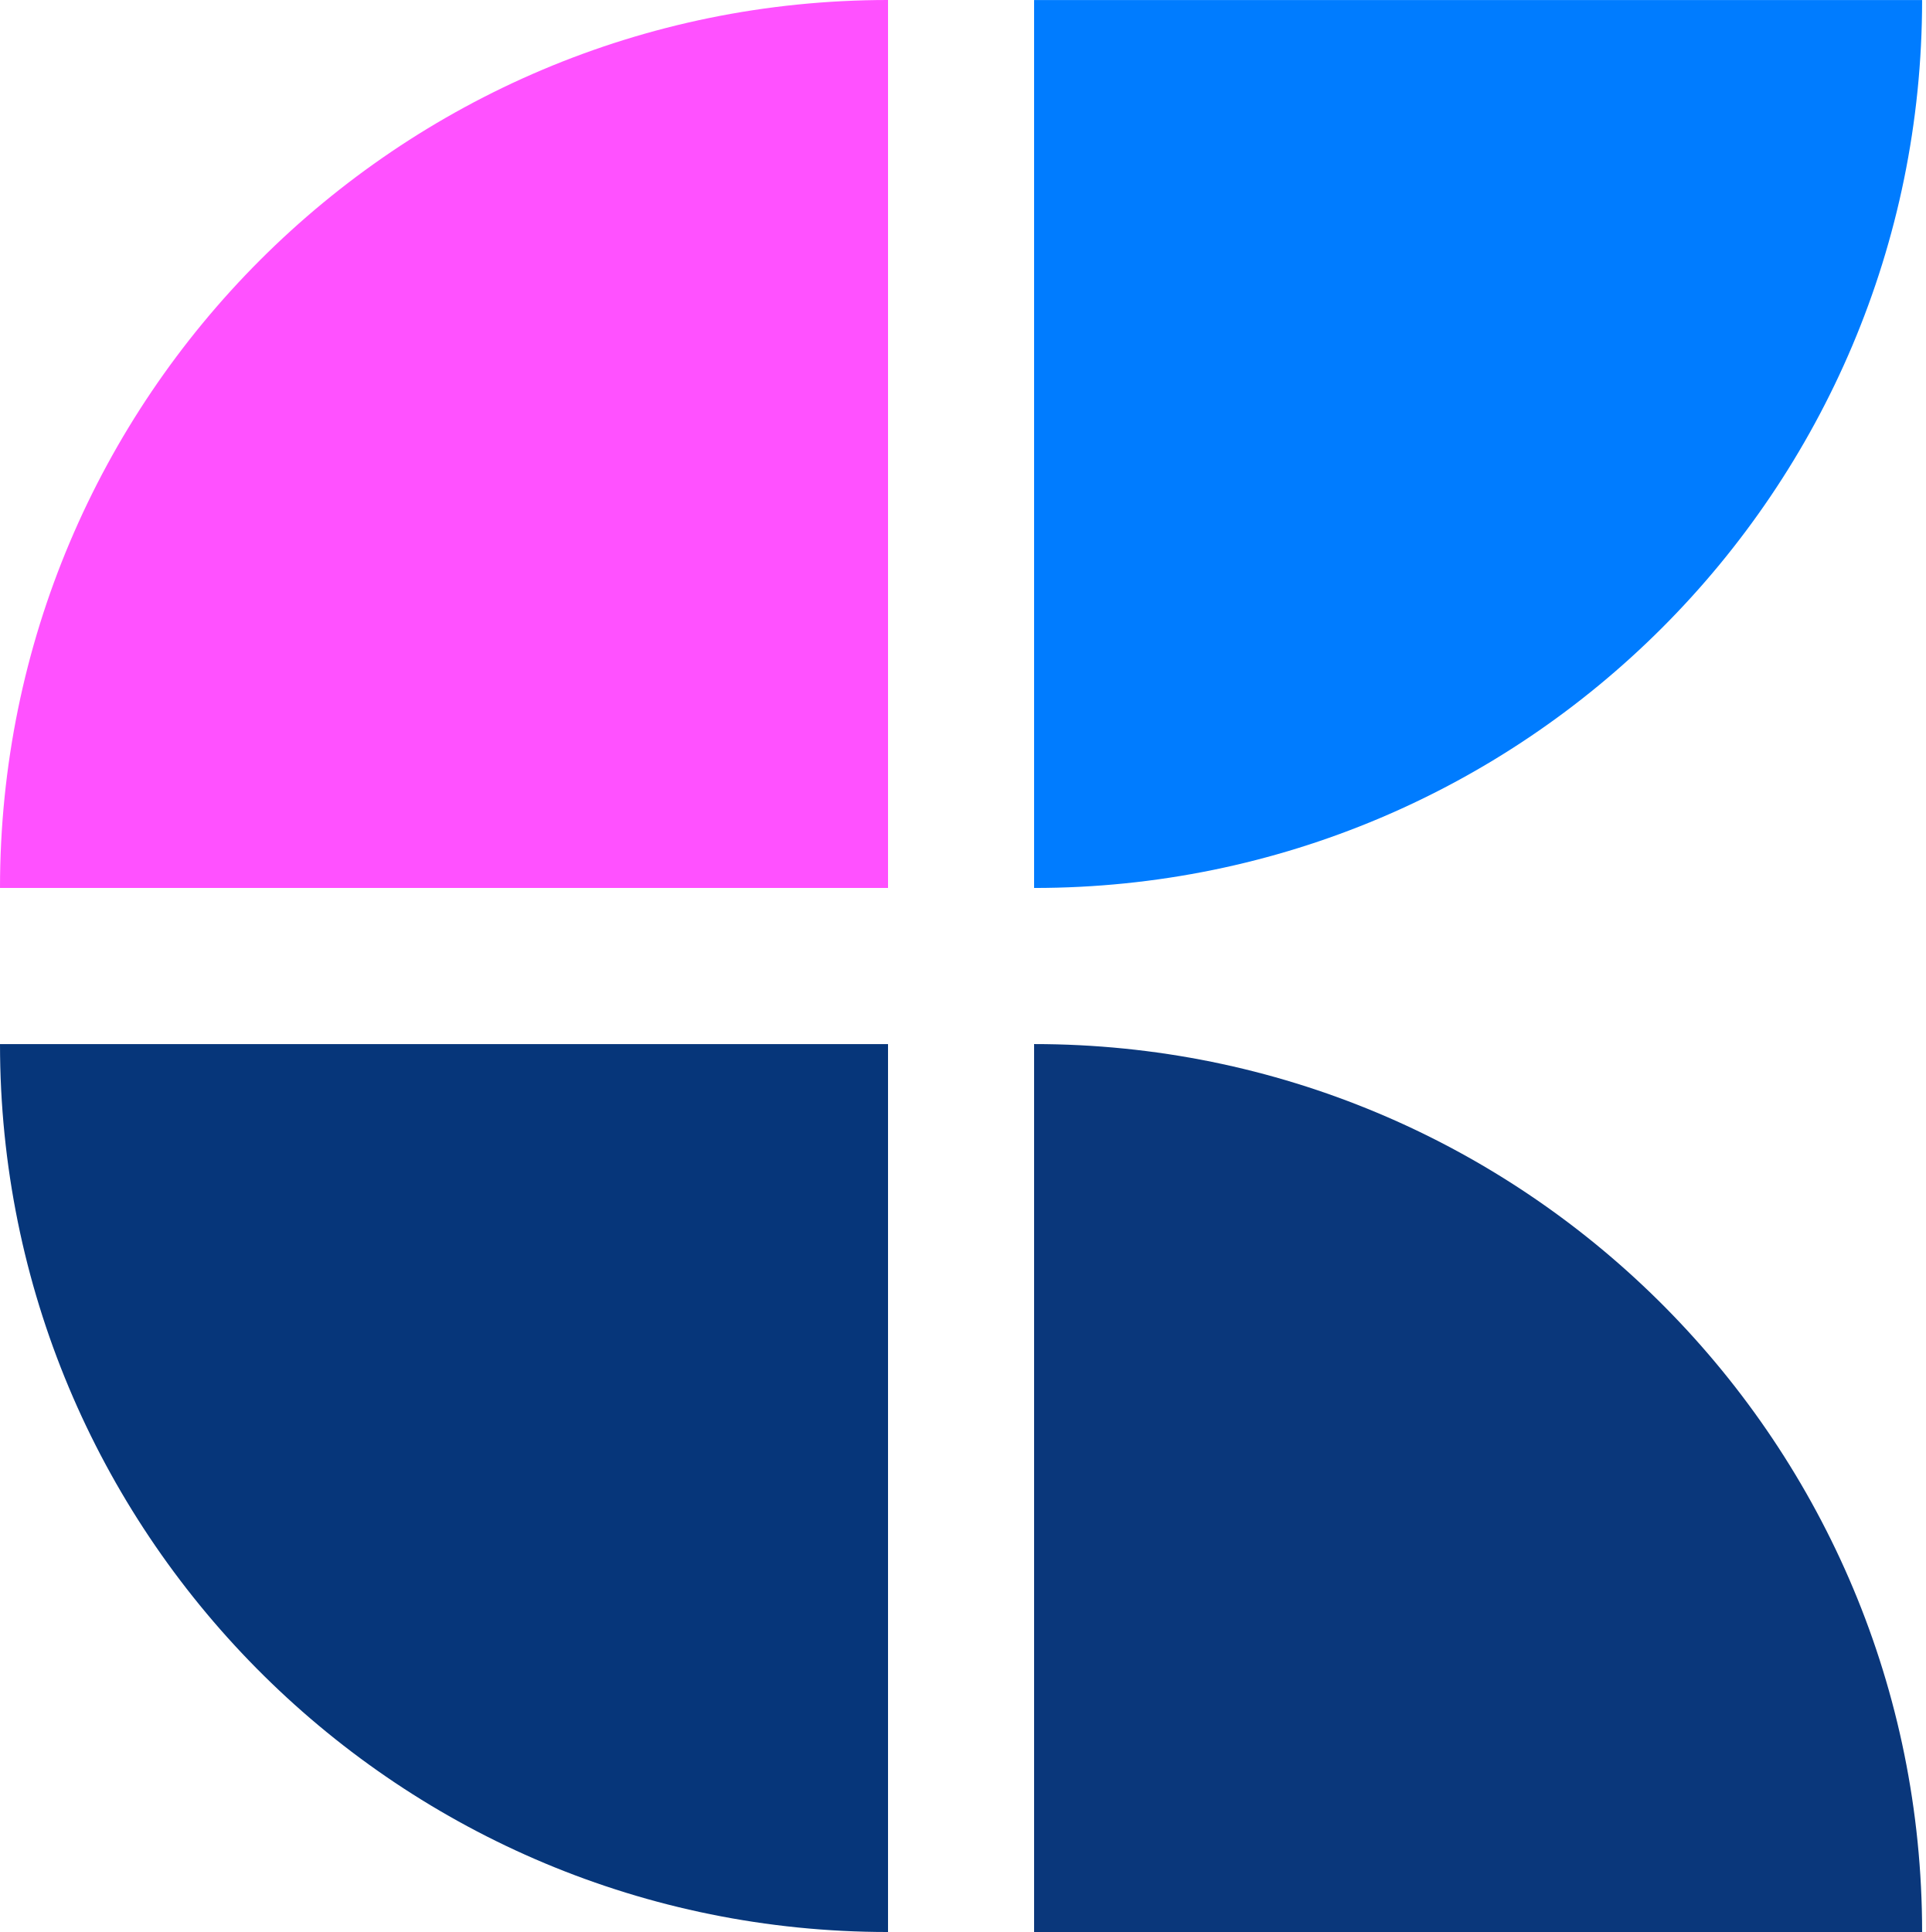
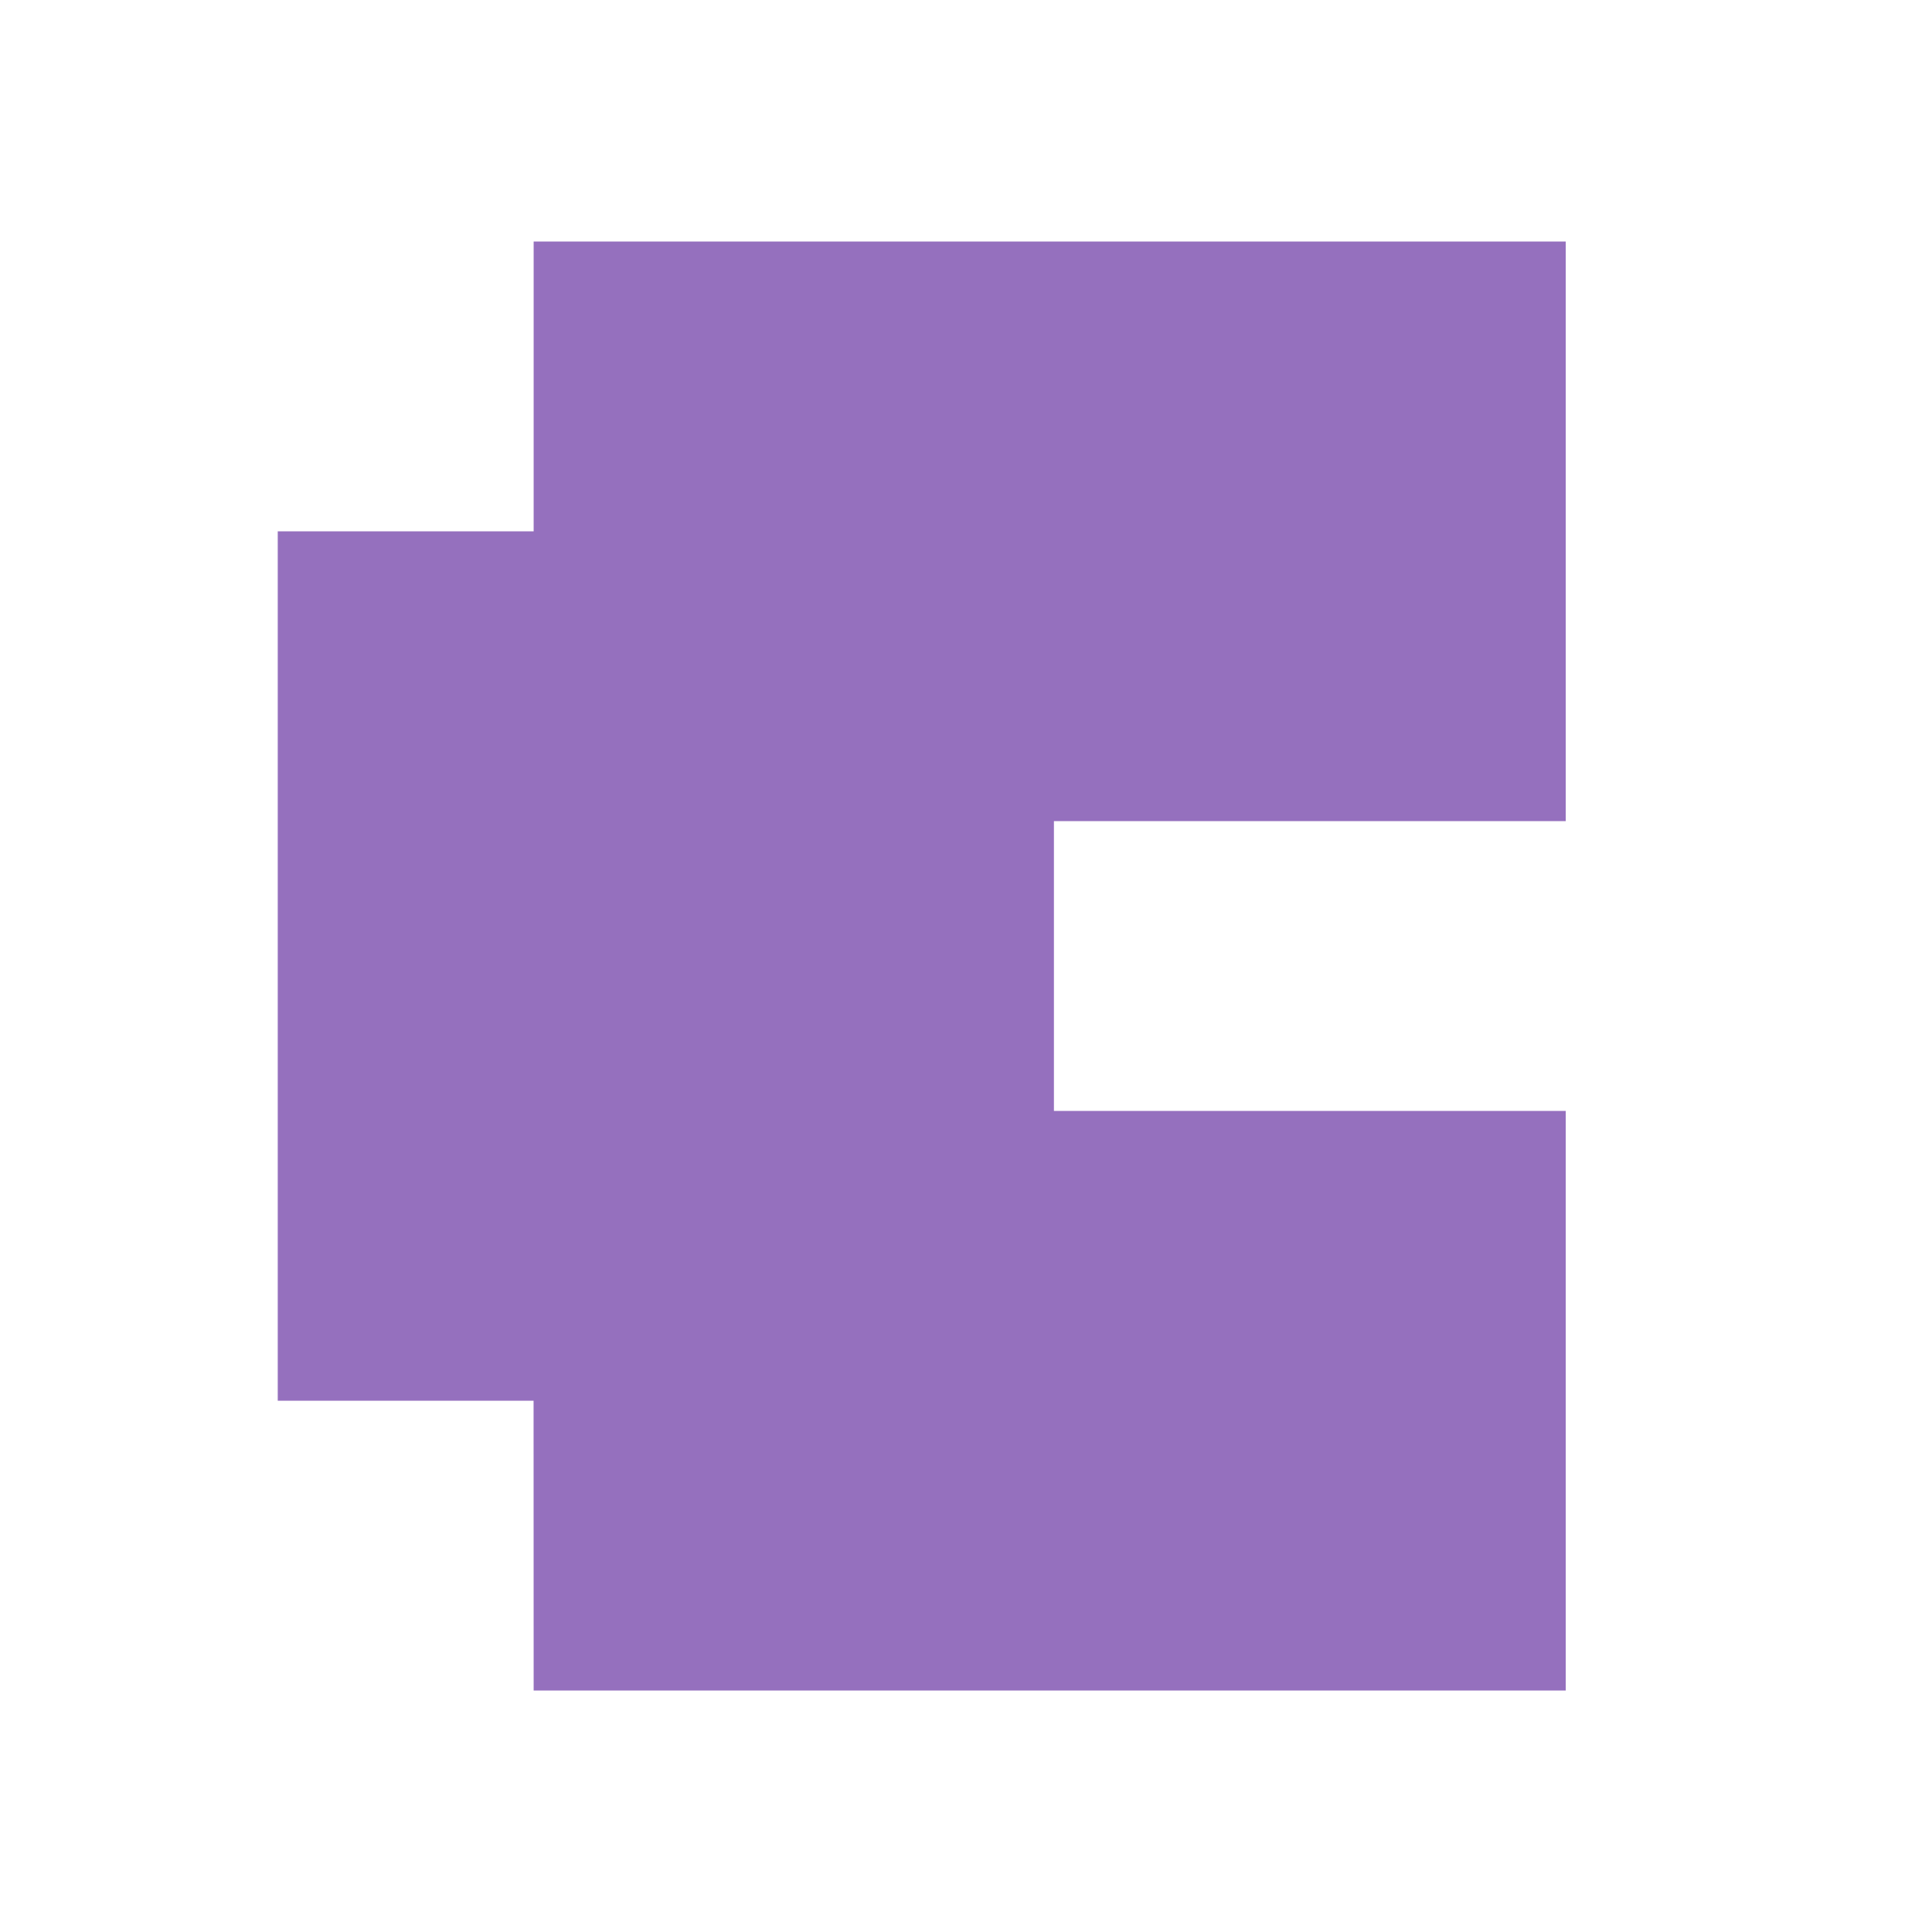
- <svg xmlns="http://www.w3.org/2000/svg" width="299px" height="300px" viewBox="0 0 299 300" version="1.1">
-   <g id="craft_logo_c" stroke="none" fill="none" fill-rule="evenodd" stroke-width="1">
-     <g id="Group">
-       <path d="M137.879,300.001 L137.875,300.001 C62.324,300.001 0.966,239.232 0.012,163.908 L2.56478e-10,162.126 L137.879,162.126 L137.879,300.001 Z" id="Path" fill="#06367A" />
-       <path d="M137.879,0 L137.875,0 C61.729,0 0,61.729 0,137.875 L0,137.878 L137.879,137.878 L137.879,0 Z" id="Path" fill="#FF51FF" />
-       <path d="M160.558,137.883 L160.561,137.883 C236.707,137.883 298.436,76.154 298.436,0.008 L298.436,0.006 L160.558,0.006 L160.558,137.883 Z" id="Path" fill="#007CFF" />
-       <path d="M160.558,162.123 L160.561,162.123 C236.112,162.123 297.471,222.891 298.426,298.216 L298.436,299.998 L160.558,299.998 L160.558,162.123 Z" id="Path" fill="#0A377B" />
+ <svg xmlns="http://www.w3.org/2000/svg" xmlns:xlink="http://www.w3.org/1999/xlink" width="24px" height="24px" viewBox="0 0 24 24" version="1.1">
+   <defs>
+     <path d="M0,0 L24,0 L24,24 L0,24 L0,0 Z" id="path-1" />
+   </defs>
+   <g id="favicon" stroke="none" fill="none" xlink:href="#path-1" fill-rule="evenodd" stroke-width="1">
+     <g id="Group" transform="translate(3.4502, 3)" fill="#9570BE">
+       <path d="M3.179,3.6 L3.179,0 L16,0 L16,3.6 L3.179,3.6 Z M9.642,7.2 L9.642,10.8 L0,10.8 L0,3.6 L16,3.6 L16,7.2 L9.642,7.2 Z M3.179,18 L3.178,14.4 L0,14.4 L0,10.8 L16,10.8 L16,18 L3.179,18 Z" id="Combined-Shape" fill-rule="nonzero" />
    </g>
  </g>
</svg>
